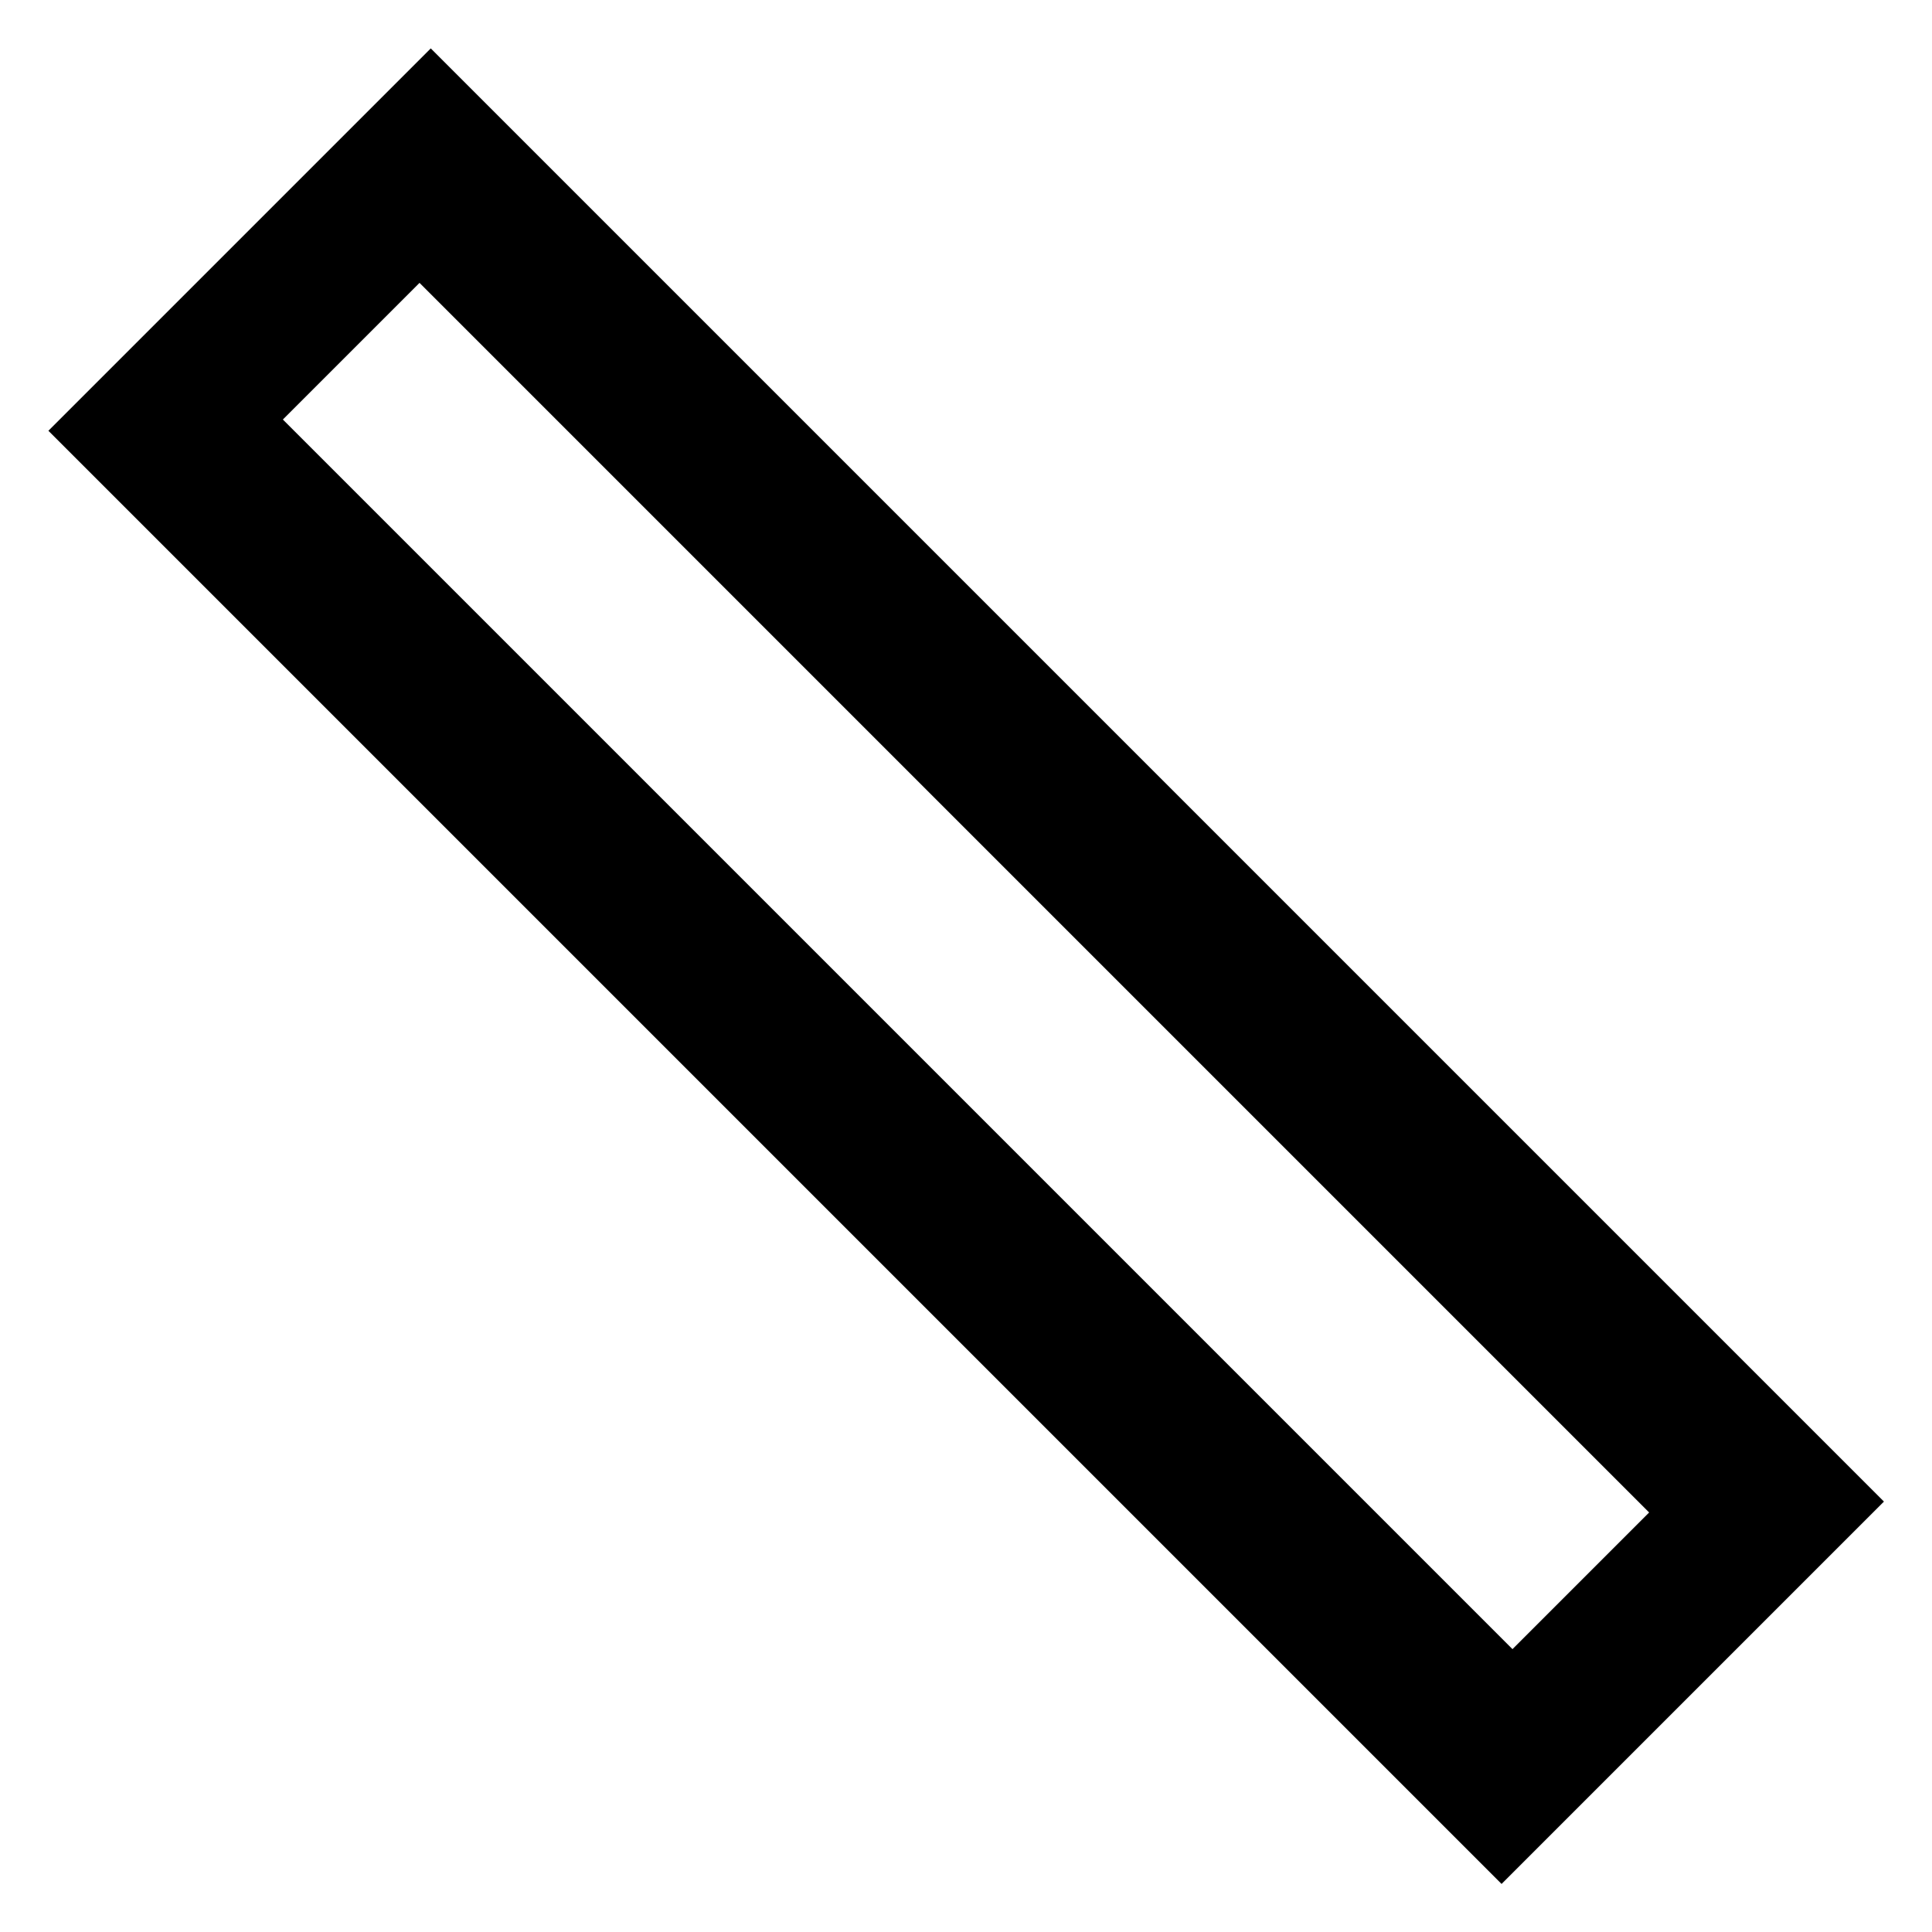
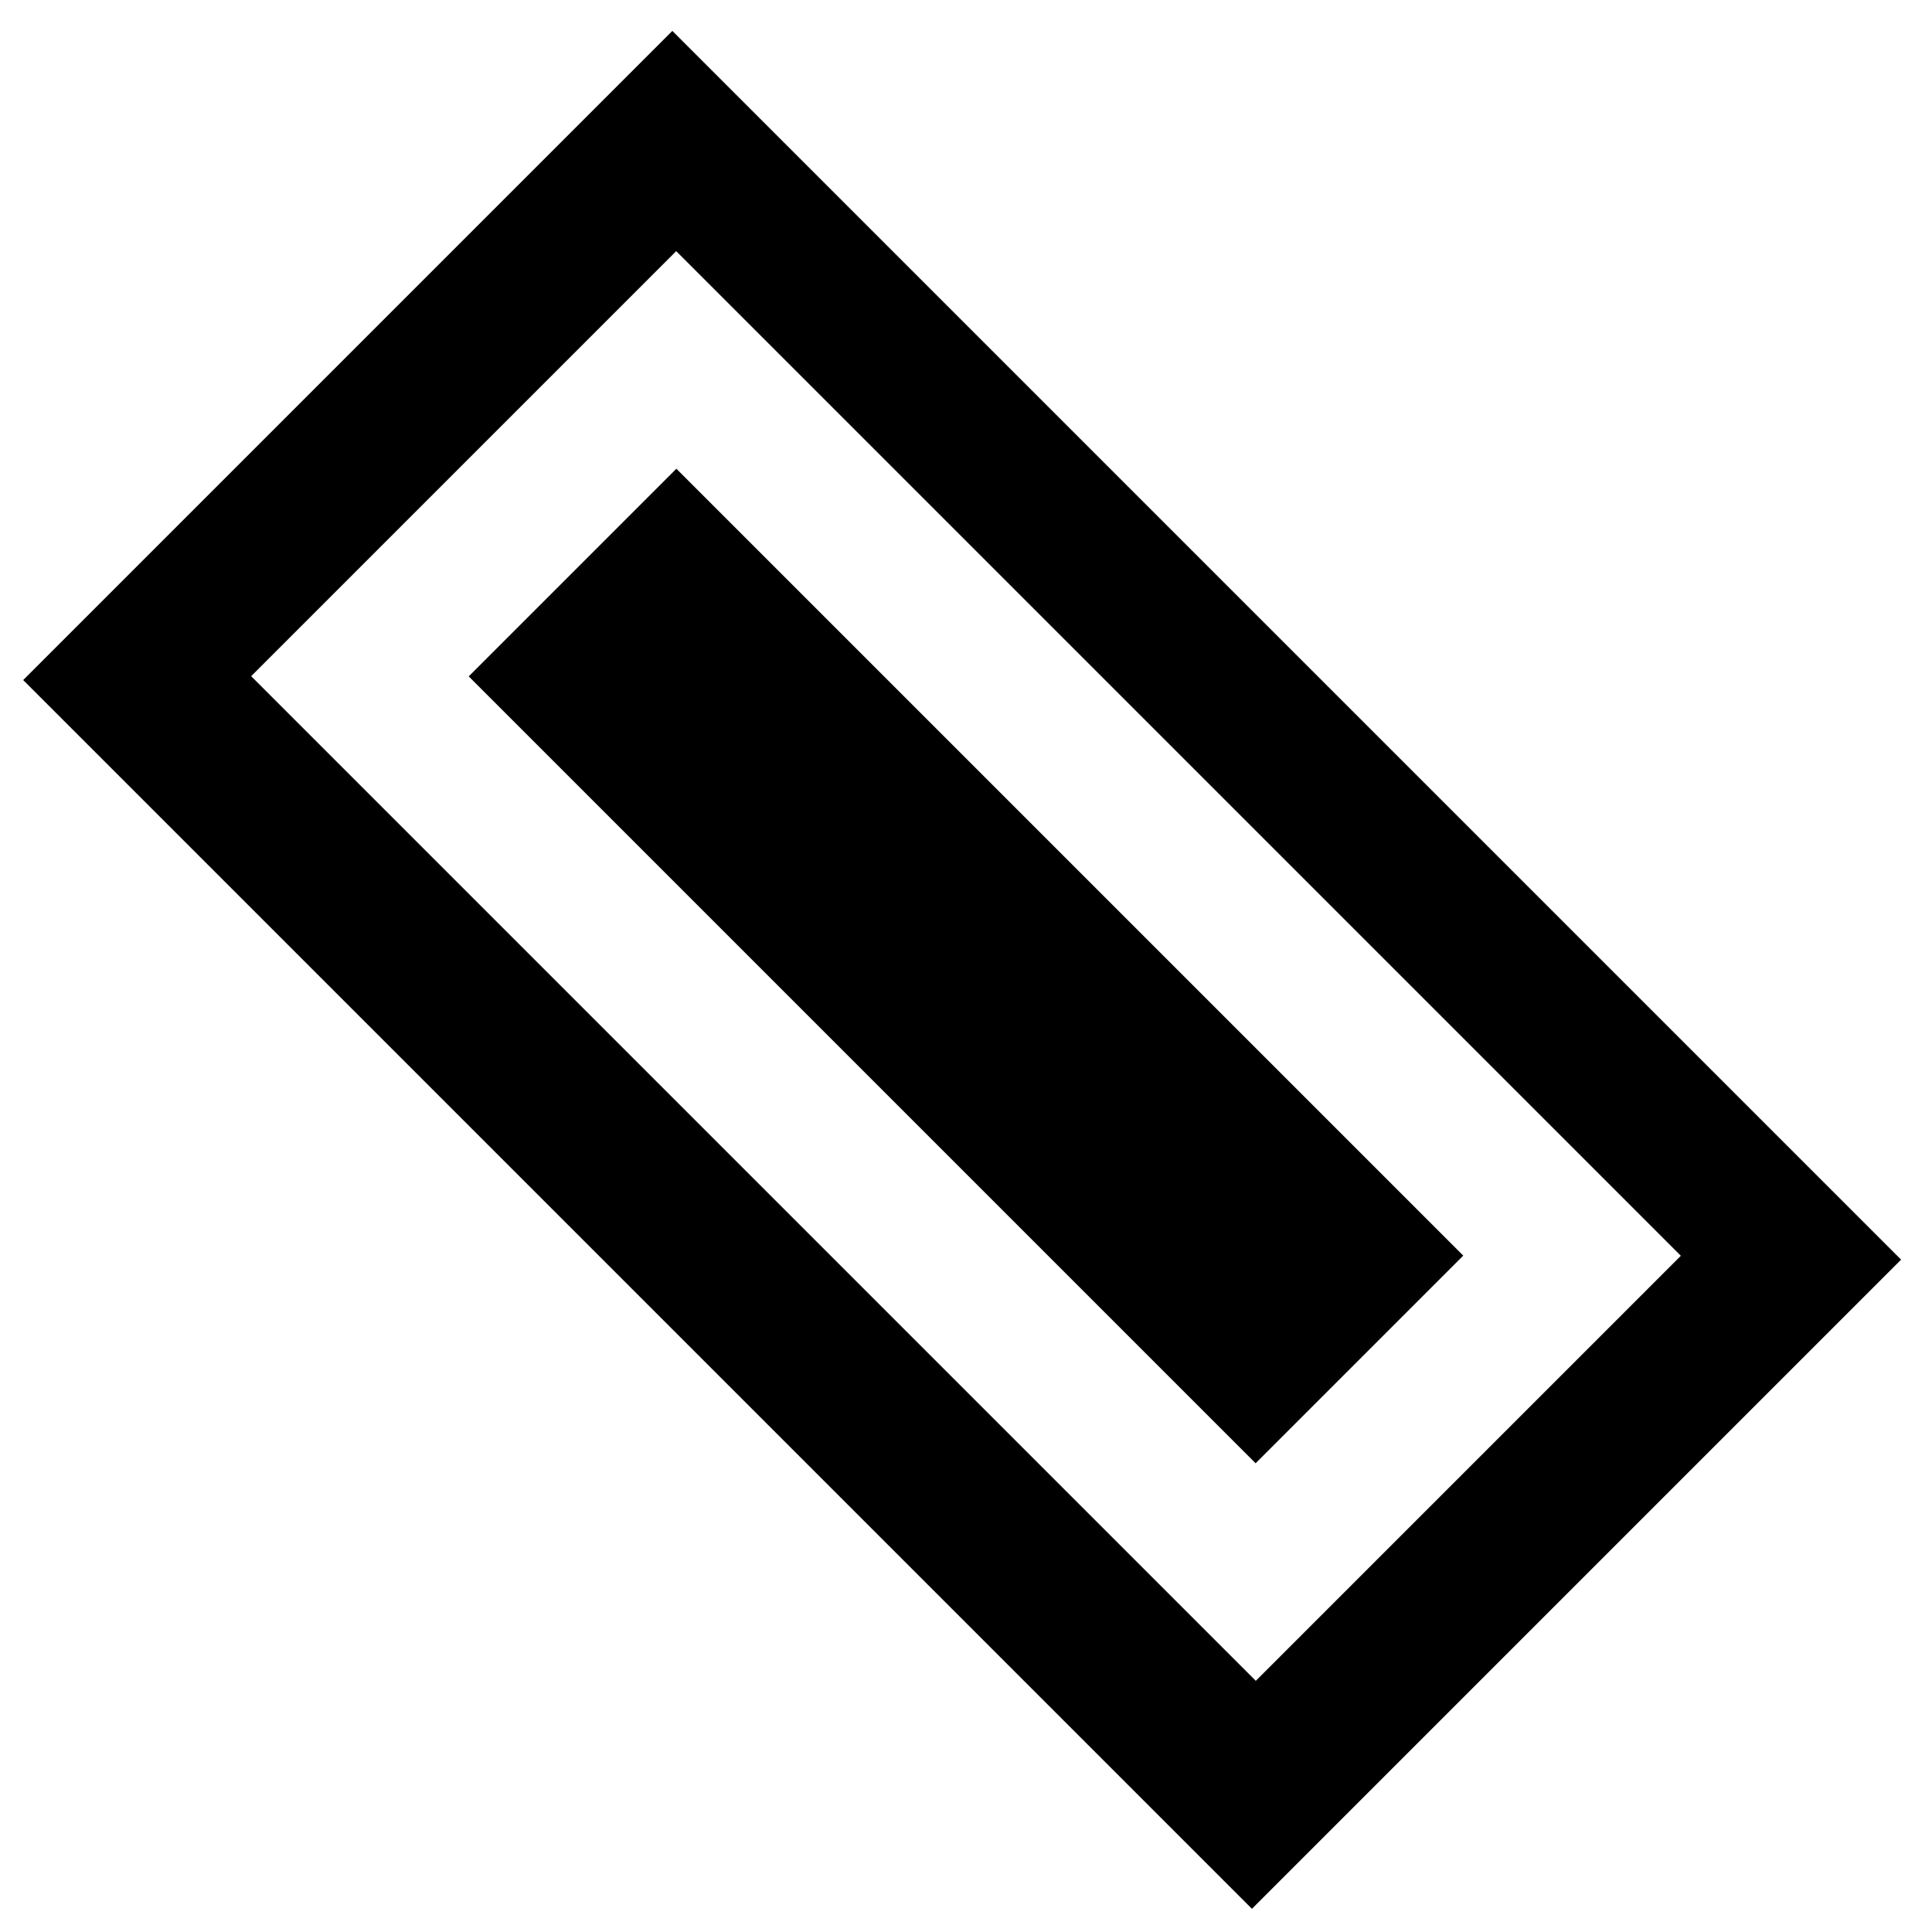
- <svg xmlns="http://www.w3.org/2000/svg" version="1.1" id="round" x="0px" y="0px" viewBox="0 0 56.69 56.69" style="enable-background:new 0 0 56.69 56.69;" xml:space="preserve">
-   <path d="M12.64,1.42L1.42,12.64l42.64,42.64l11.22-11.22L12.64,1.42z M8.3,12.31l4.01-4.01l36.08,36.08l-4.01,4.01L8.3,12.31z" />
+ <svg xmlns="http://www.w3.org/2000/svg" version="1.1" id="round" x="0px" y="0px" viewBox="0 0 50 50" style="enable-background:new 0 0 50 50;" xml:space="preserve">
+   <rect x="21.2" y="10.6" transform="matrix(0.7071 -0.7071 0.7071 0.7071 -10.3554 25)" width="7.6" height="28.8" />
+   <path d="M43.5,26.9L23.1,6.5l-5.7-5.7l-5.7,5.7l-5.4,5.4l-5.7,5.7l5.7,5.7l20.4,20.4l5.7,5.7l5.7-5.7l5.4-5.4l5.7-5.7L43.5,26.9z   M40.7,35.3l-5.4,5.4l-2.8,2.8l-2.8-2.8L9.3,20.3l-2.8-2.8l2.8-2.8l5.4-5.4l2.8-2.8l2.8,2.8l20.4,20.4l2.8,2.8L40.7,35.3z" />
</svg>
